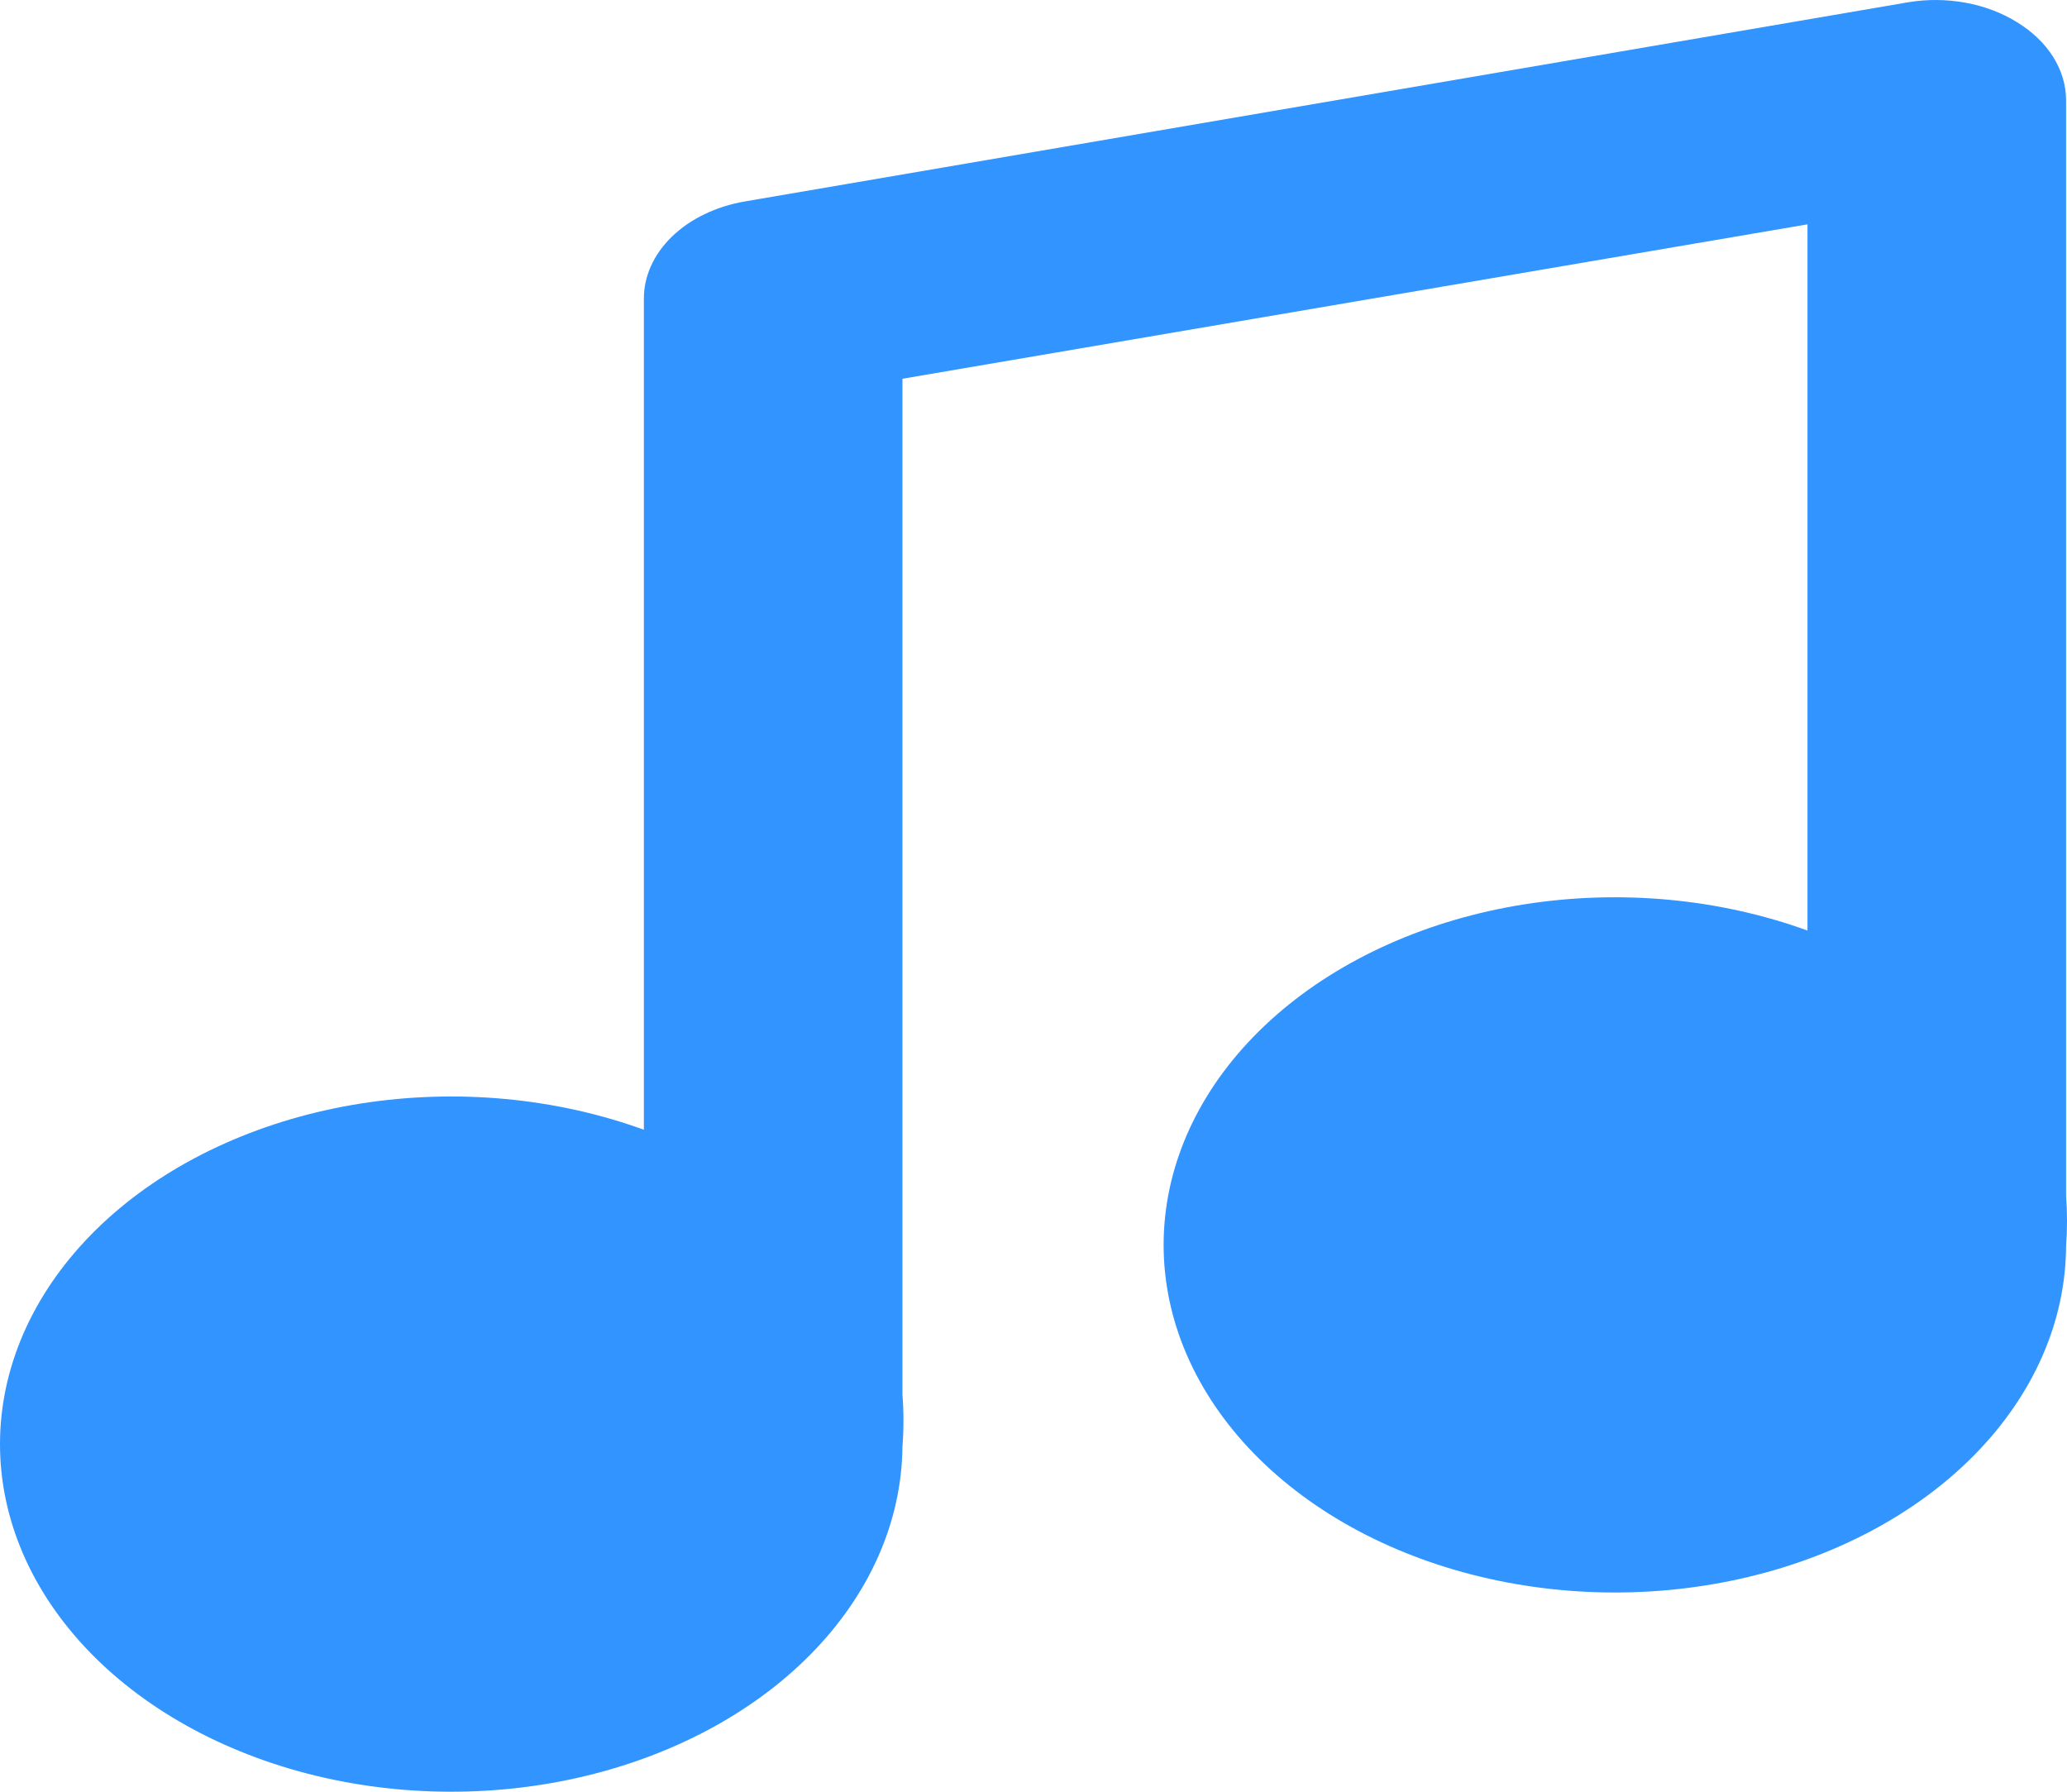
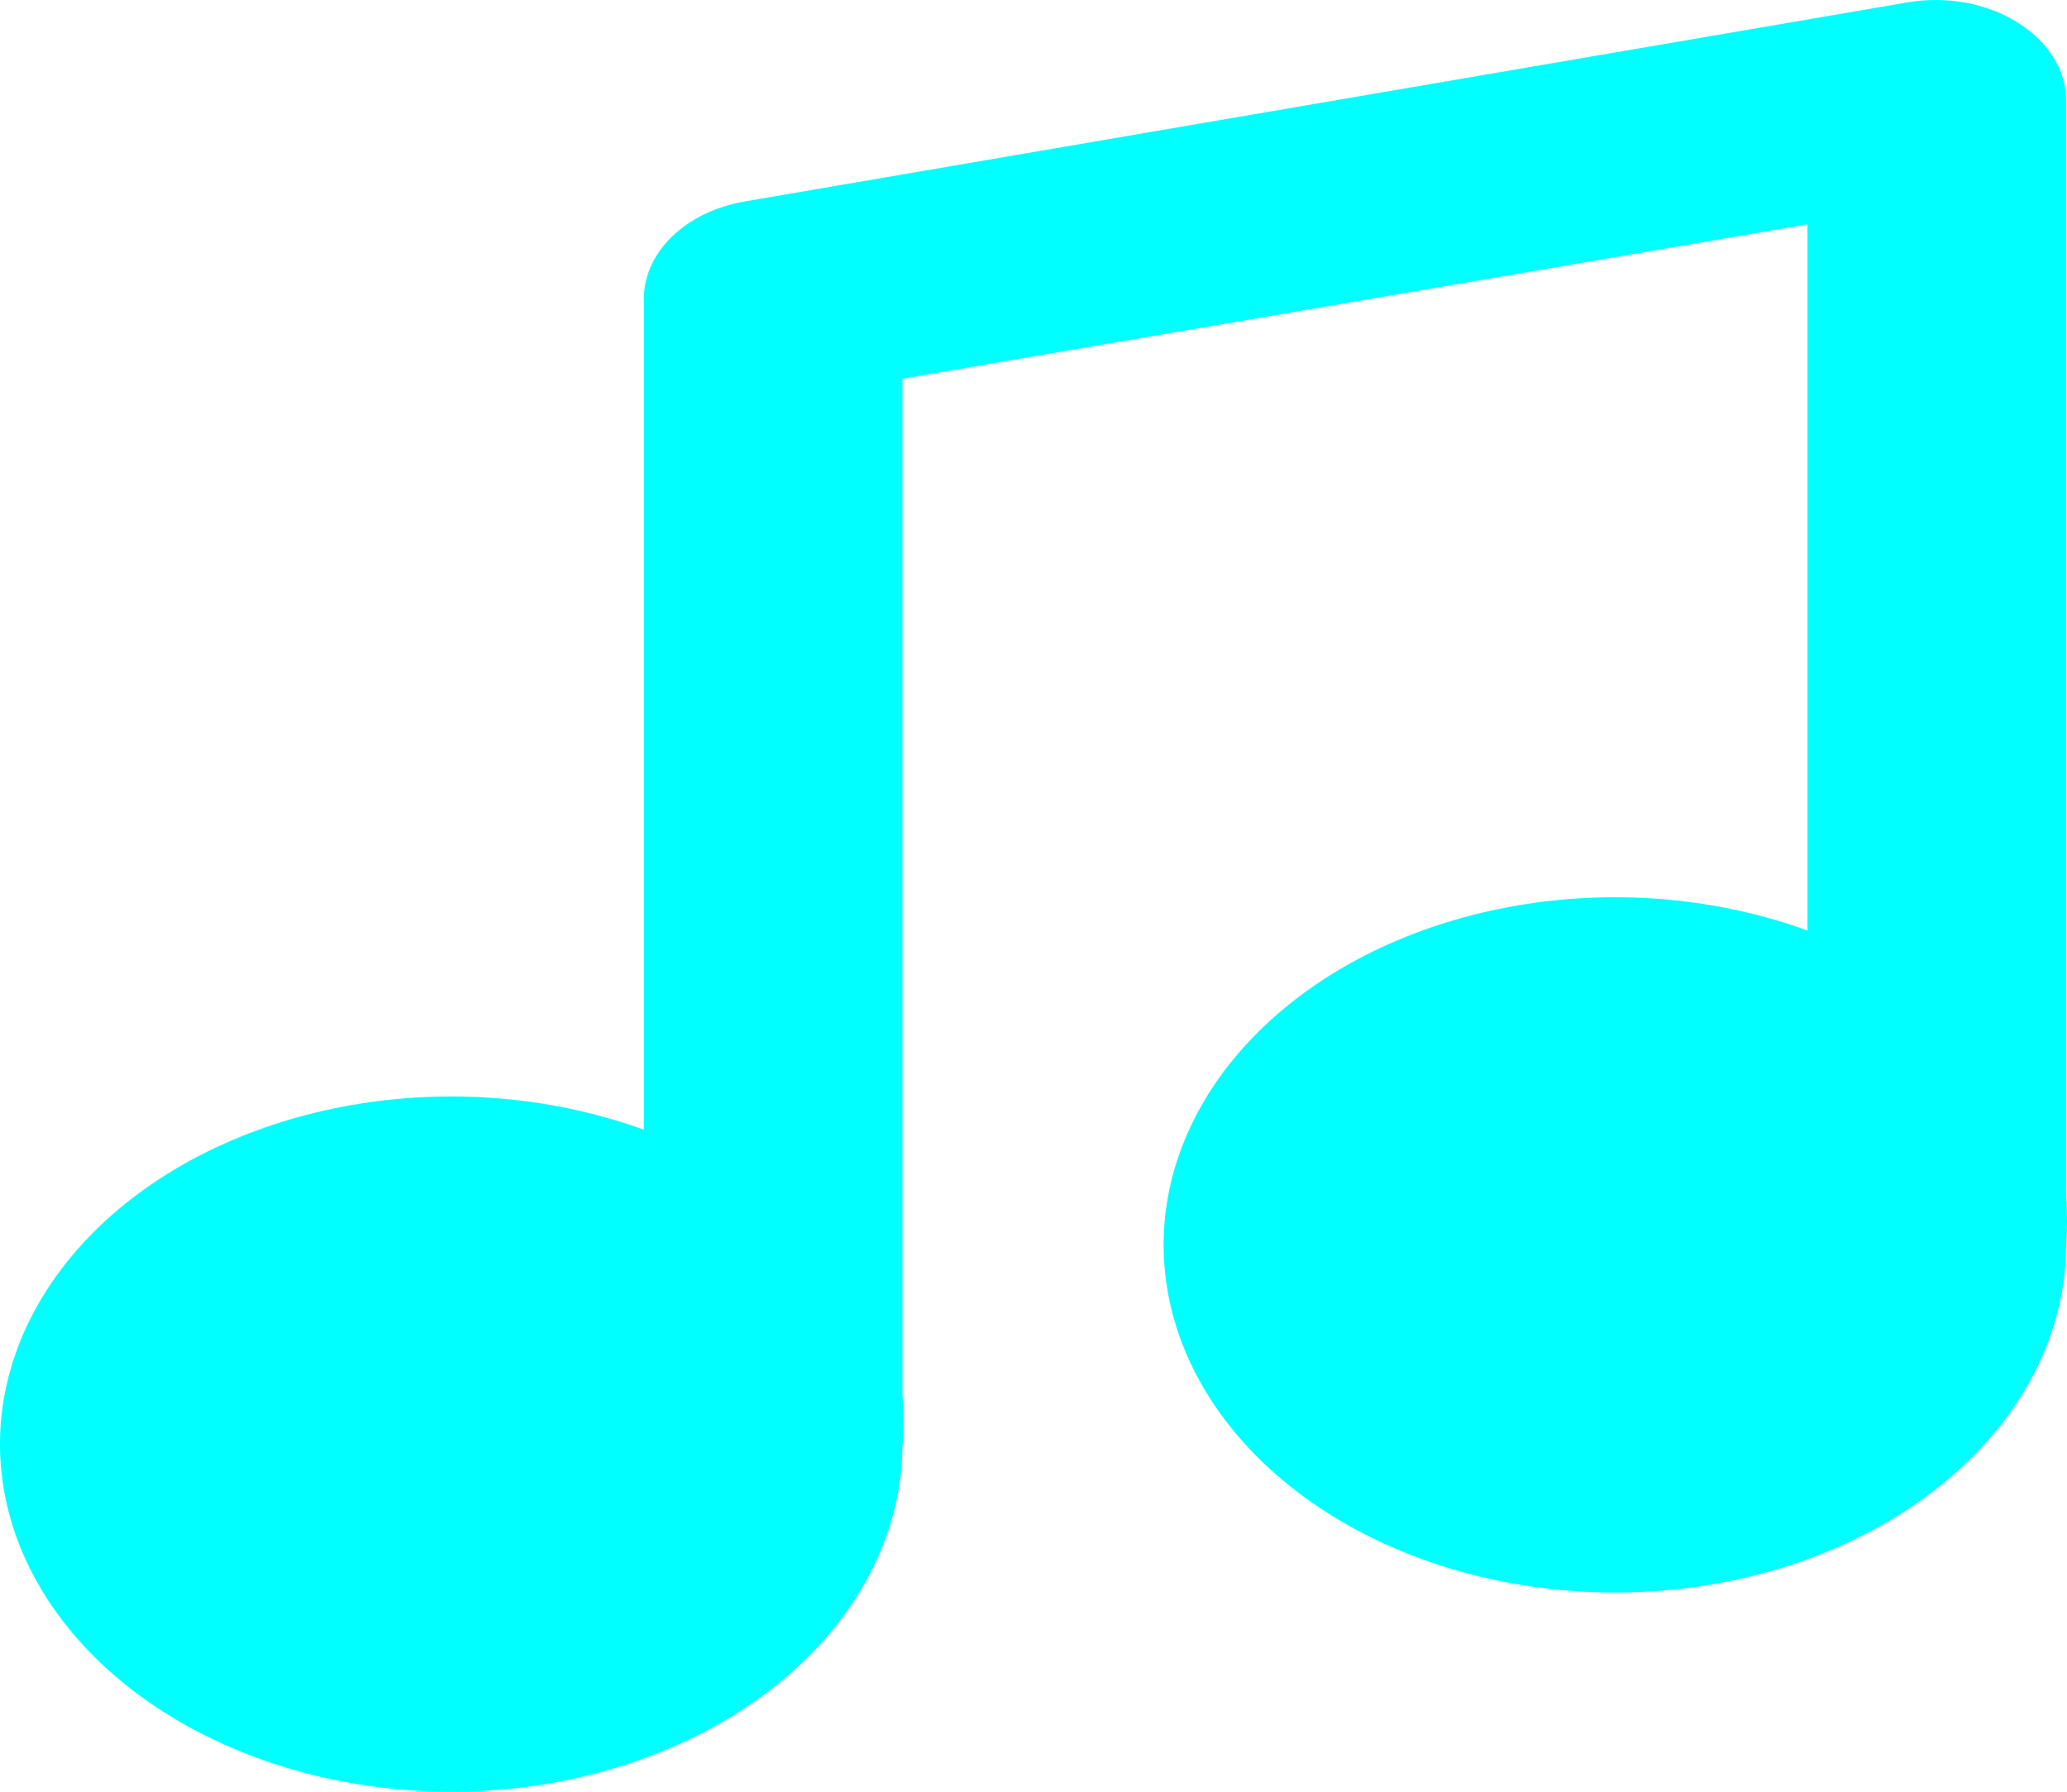
<svg xmlns="http://www.w3.org/2000/svg" width="60" height="52" viewBox="0 0 60 52" fill="none">
-   <path d="M59.973 34.696V2.898C59.971 2.464 59.841 2.036 59.594 1.645C59.347 1.255 58.989 0.912 58.547 0.643C58.111 0.372 57.602 0.179 57.056 0.079C56.511 -0.021 55.943 -0.026 55.395 0.065L21.617 5.847C20.783 5.991 20.039 6.351 19.506 6.866C18.974 7.381 18.686 8.021 18.69 8.68V32.788C16.128 31.857 13.243 31.59 10.467 32.028C7.692 32.467 5.175 33.586 3.296 35.219C1.417 36.853 0.276 38.911 0.044 41.086C-0.188 43.261 0.502 45.435 2.011 47.282C3.519 49.13 5.764 50.55 8.41 51.332C11.055 52.113 13.958 52.212 16.683 51.615C19.409 51.017 21.809 49.755 23.524 48.019C25.239 46.282 26.176 44.163 26.196 41.981C26.235 41.48 26.235 40.978 26.196 40.478V10.992L52.467 6.511V27.007C49.904 26.075 47.017 25.808 44.24 26.247C41.463 26.687 38.946 27.808 37.067 29.443C35.188 31.078 34.049 33.139 33.82 35.315C33.591 37.492 34.285 39.666 35.798 41.513C37.31 43.36 39.56 44.779 42.209 45.556C44.858 46.334 47.763 46.429 50.488 45.827C53.212 45.225 55.61 43.958 57.321 42.217C59.031 40.476 59.962 38.354 59.973 36.17C60.009 35.679 60.009 35.187 59.973 34.696Z" fill="#3294FF" />
+   <path d="M59.973 34.696V2.898C59.971 2.464 59.841 2.036 59.594 1.645C59.347 1.255 58.989 0.912 58.547 0.643C58.111 0.372 57.602 0.179 57.056 0.079C56.511 -0.021 55.943 -0.026 55.395 0.065L21.617 5.847C20.783 5.991 20.039 6.351 19.506 6.866C18.974 7.381 18.686 8.021 18.69 8.68V32.788C16.128 31.857 13.243 31.59 10.467 32.028C7.692 32.467 5.175 33.586 3.296 35.219C1.417 36.853 0.276 38.911 0.044 41.086C-0.188 43.261 0.502 45.435 2.011 47.282C3.519 49.13 5.764 50.55 8.41 51.332C11.055 52.113 13.958 52.212 16.683 51.615C19.409 51.017 21.809 49.755 23.524 48.019C25.239 46.282 26.176 44.163 26.196 41.981C26.235 41.48 26.235 40.978 26.196 40.478V10.992L52.467 6.511V27.007C49.904 26.075 47.017 25.808 44.24 26.247C41.463 26.687 38.946 27.808 37.067 29.443C35.188 31.078 34.049 33.139 33.82 35.315C33.591 37.492 34.285 39.666 35.798 41.513C37.31 43.36 39.56 44.779 42.209 45.556C44.858 46.334 47.763 46.429 50.488 45.827C53.212 45.225 55.61 43.958 57.321 42.217C59.031 40.476 59.962 38.354 59.973 36.17C60.009 35.679 60.009 35.187 59.973 34.696Z" fill="#00FFFF" />
</svg>
